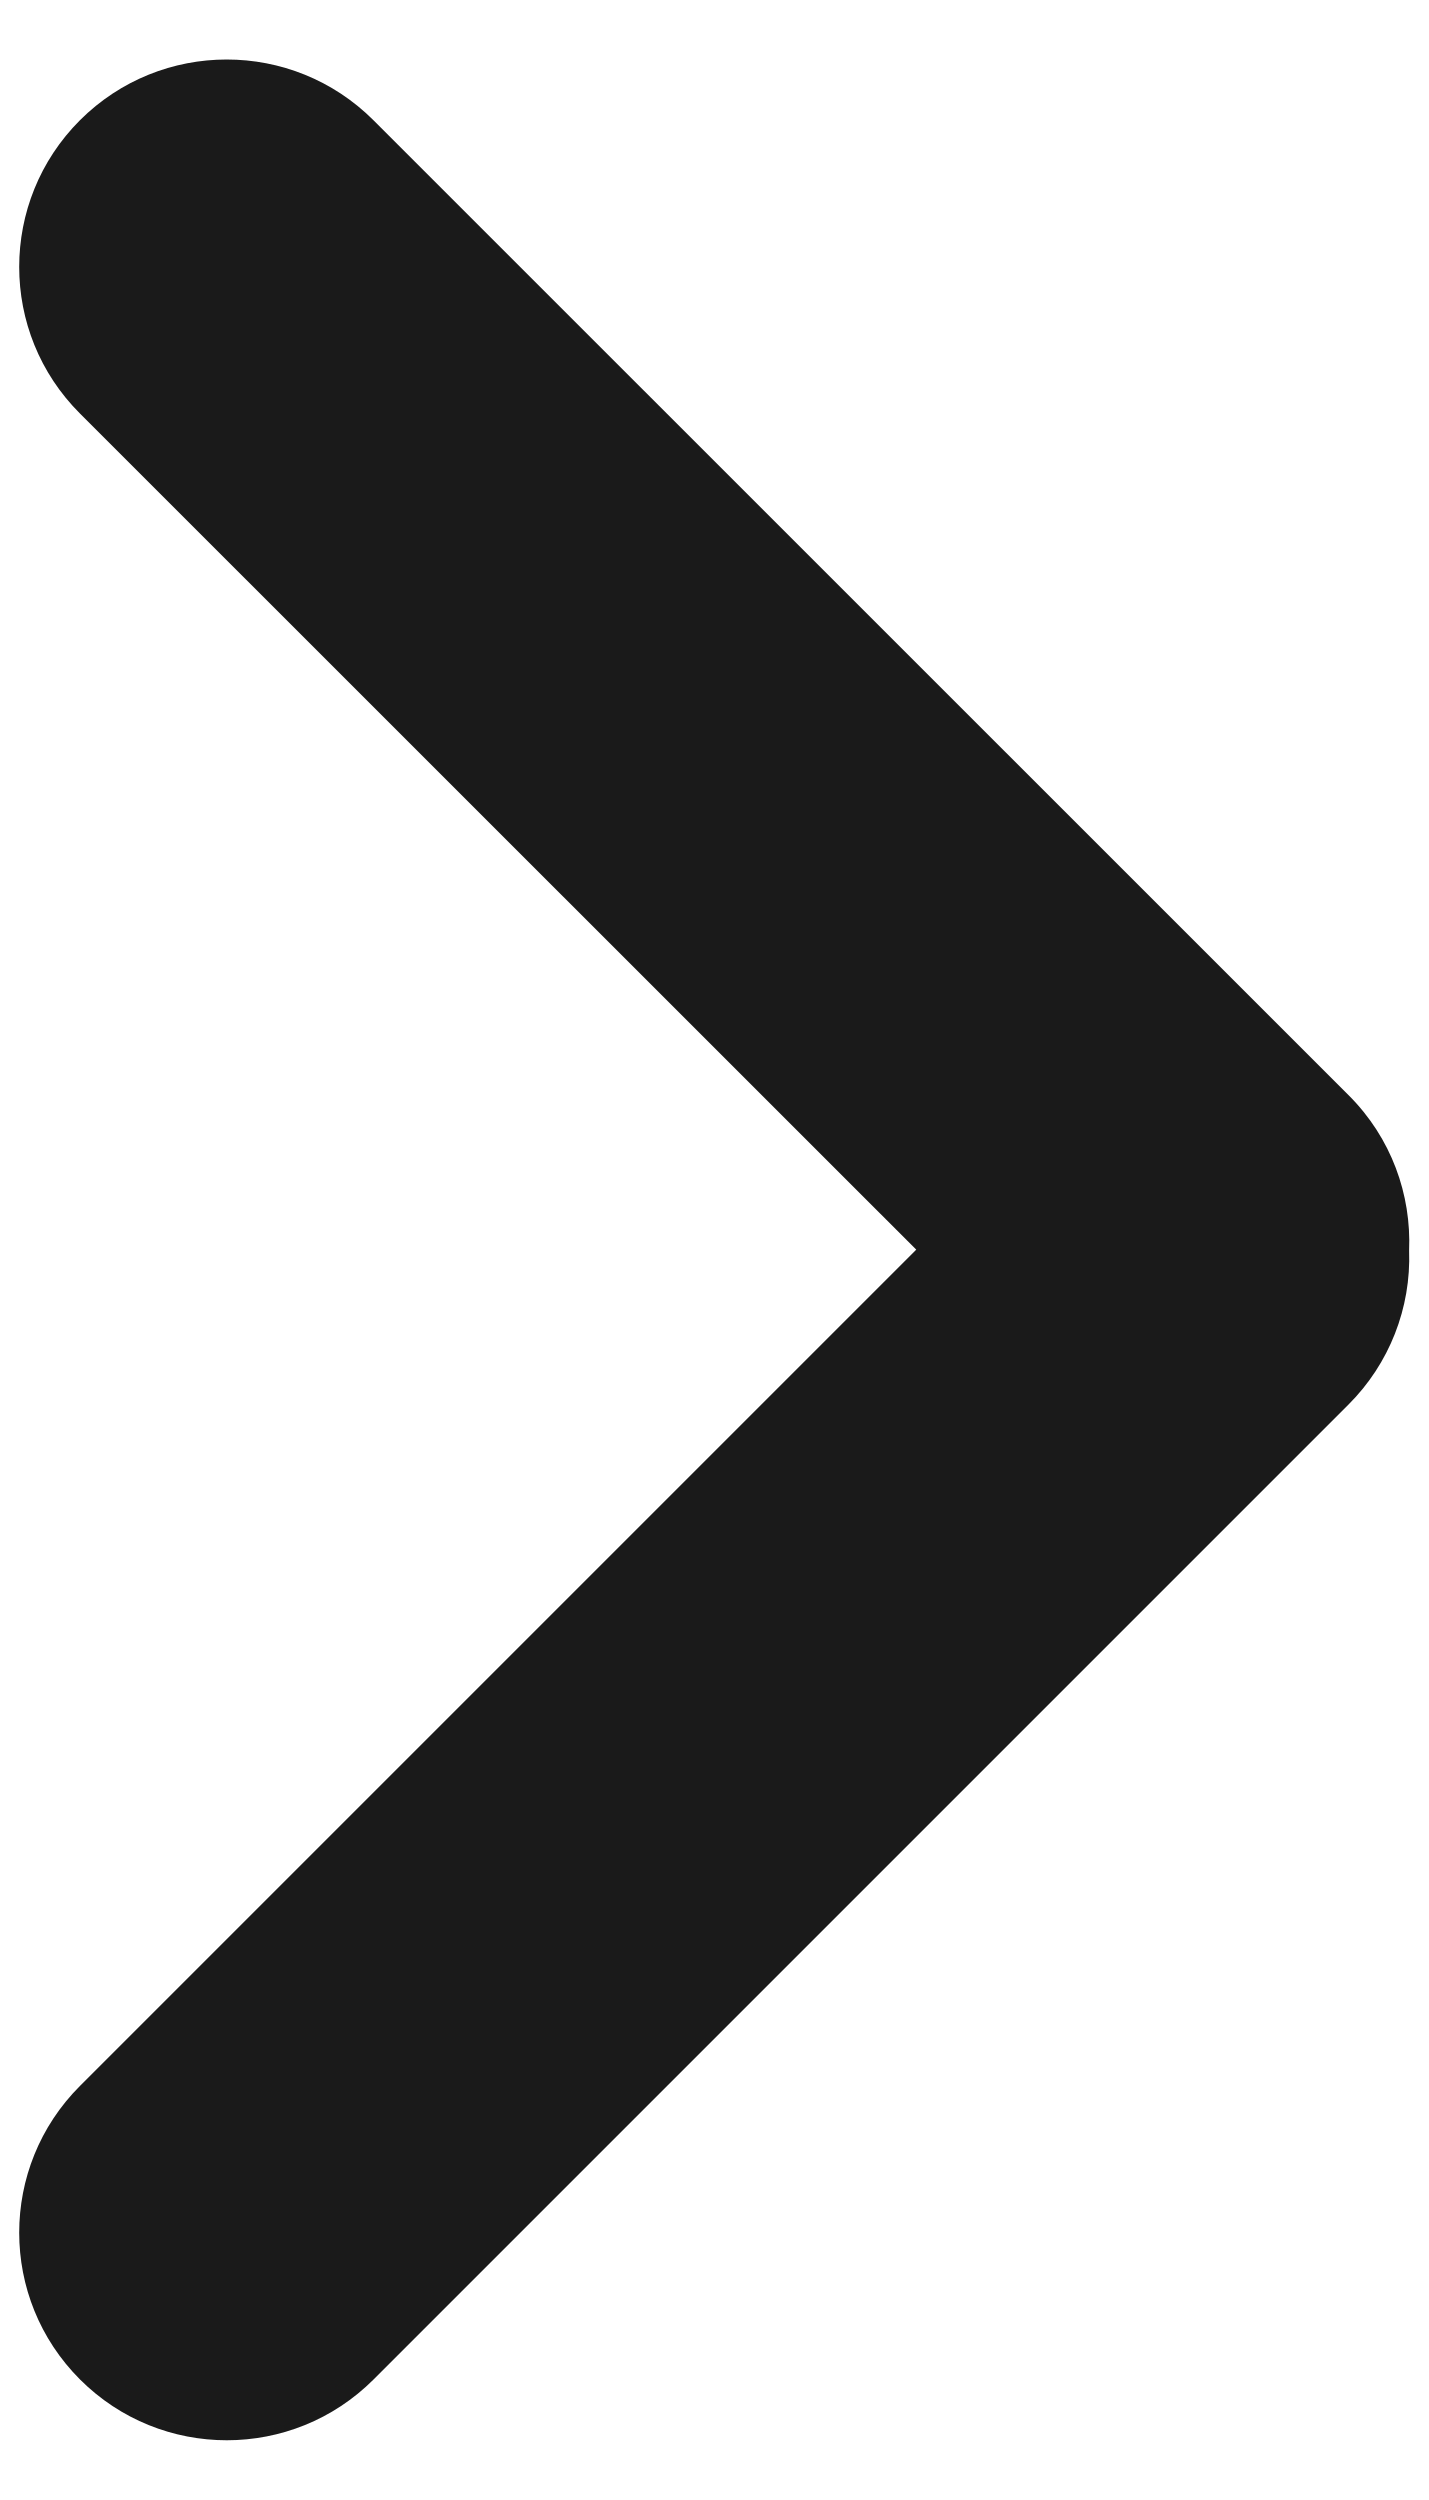
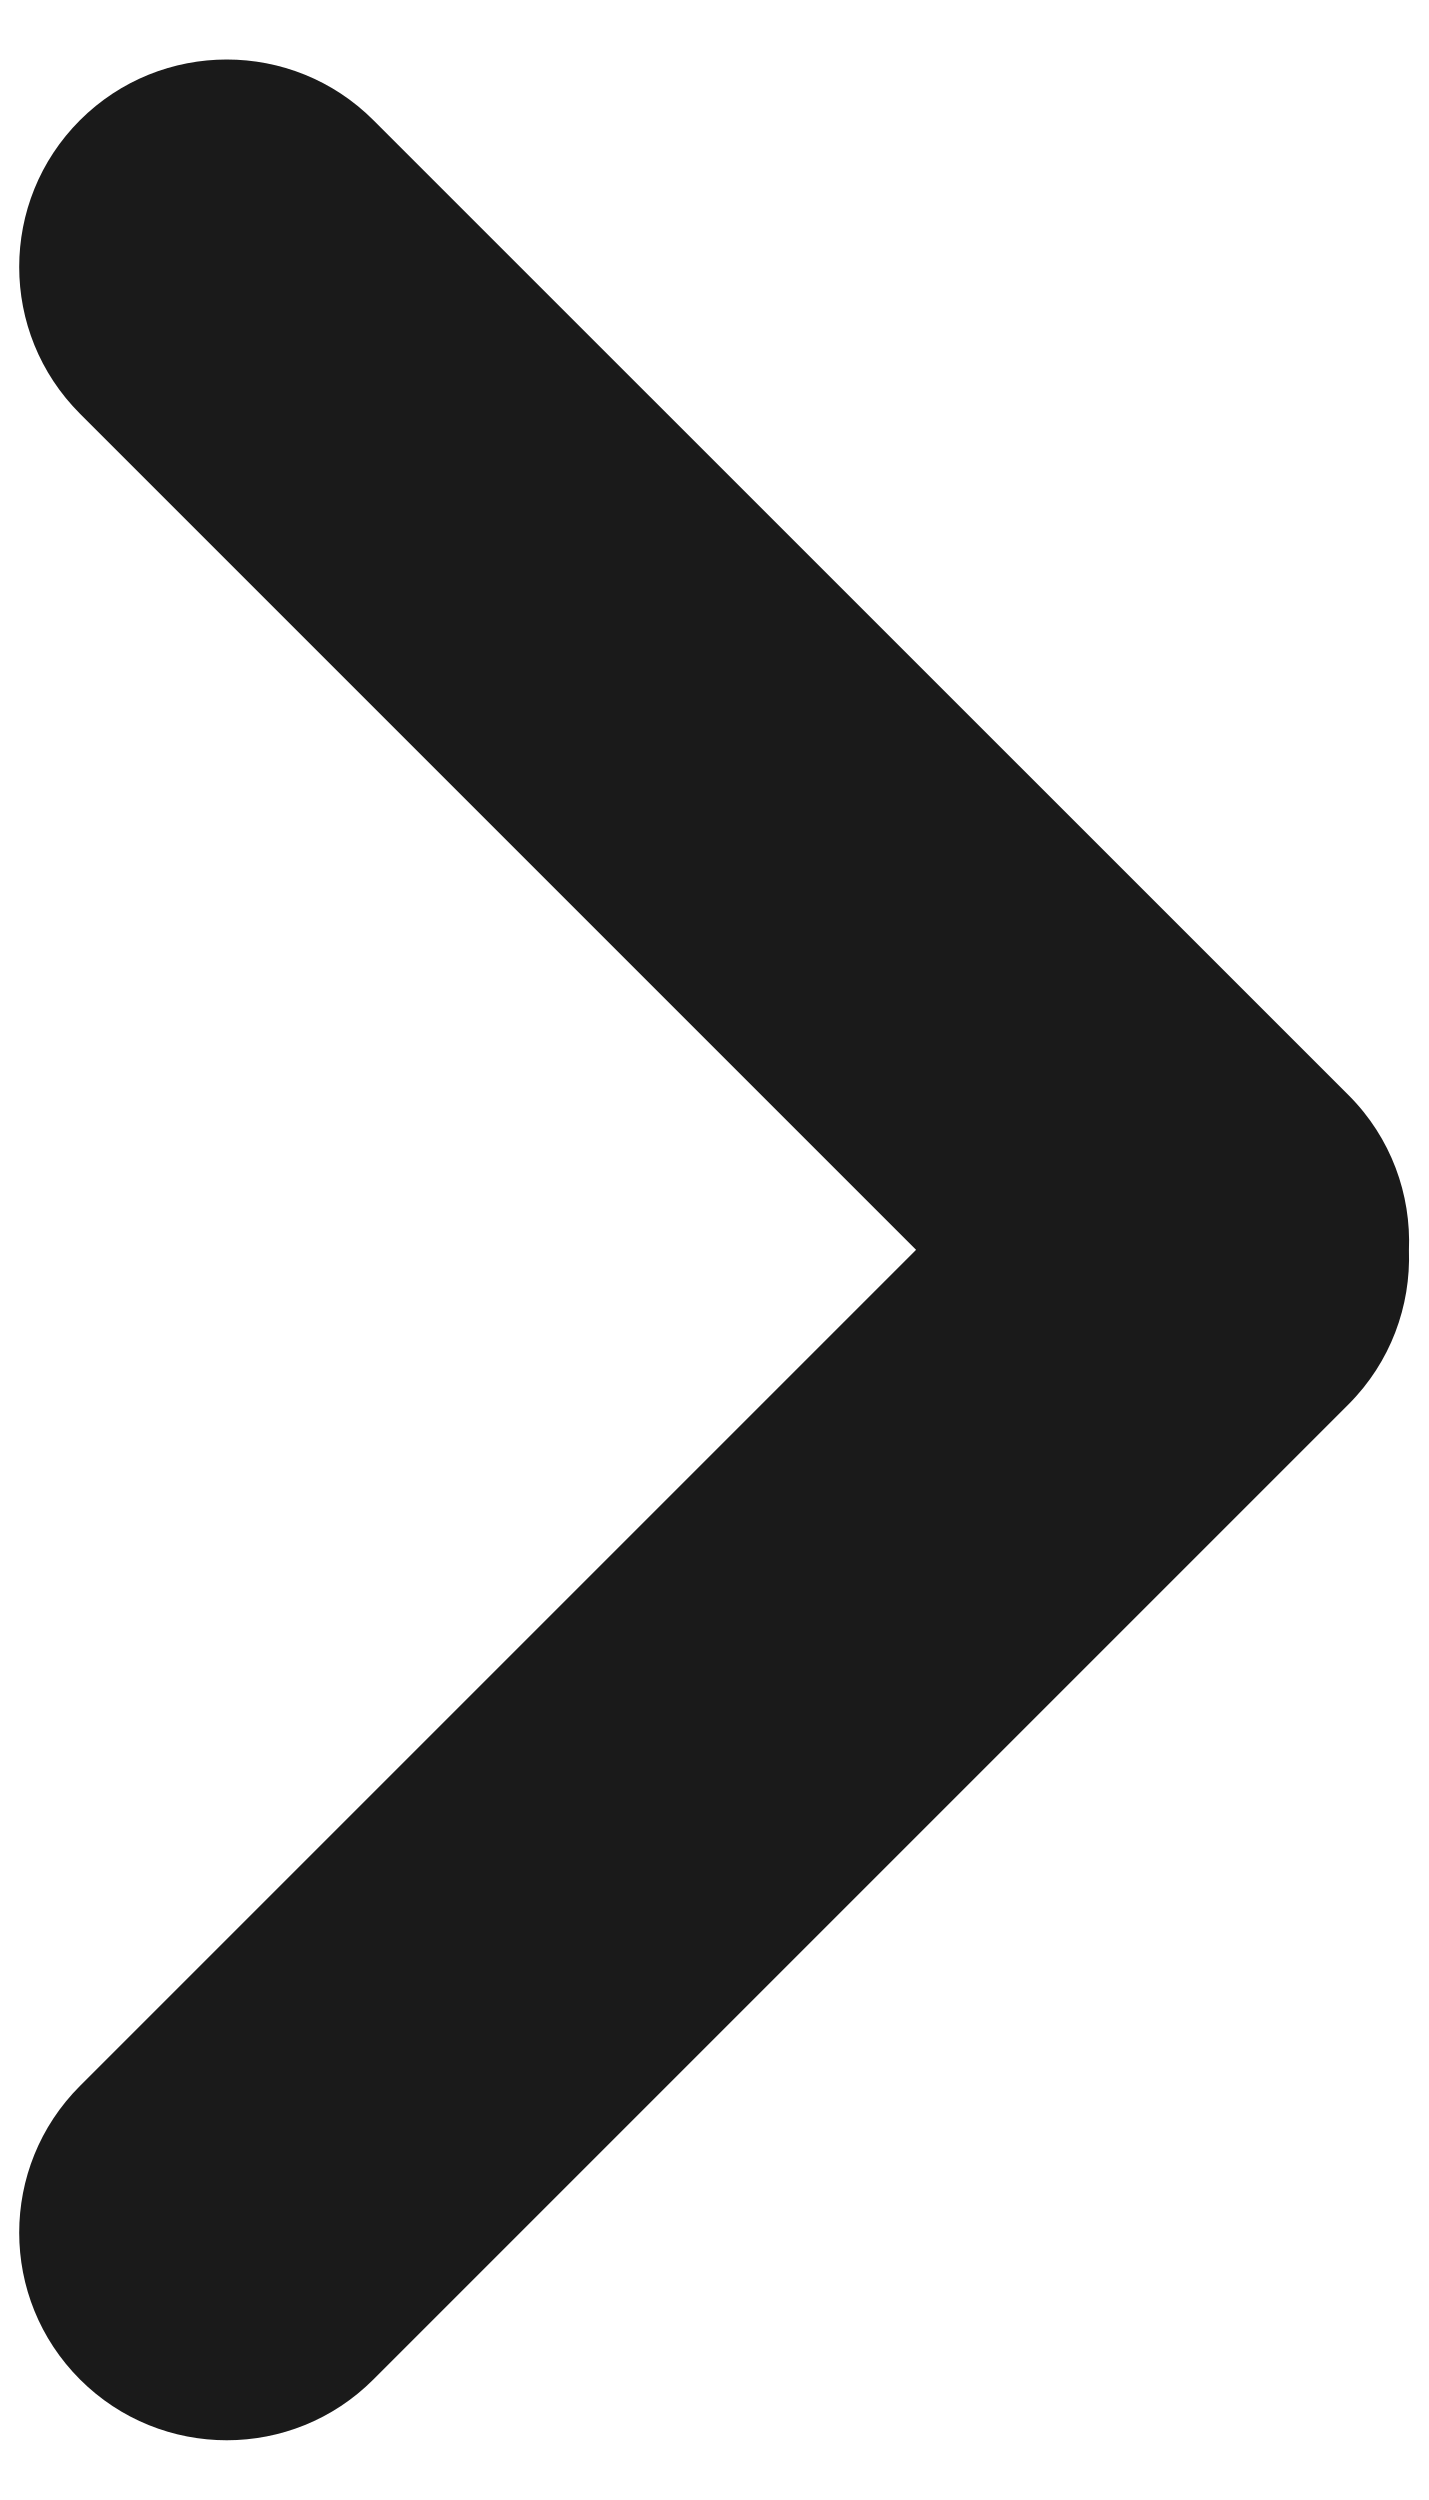
- <svg xmlns="http://www.w3.org/2000/svg" width="8" height="14" fill="none">
-   <path fill="#1A1A1A" d="M2.091.673C1.637.22.902.22.448.673c-.454.454-.454 1.19 0 1.643l4.683 4.682-4.683 4.683c-.454.454-.454 1.19 0 1.644.454.454 1.19.454 1.644 0l5.46-5.46a1.159 1.159 0 0 0 .339-.862c.013-.313-.099-.63-.338-.869l-5.461-5.46Z" />
+ <svg xmlns="http://www.w3.org/2000/svg" width="8" height="14" viewBox="0 0 8 14" fill="none">
+   <path d="M2.091 0.673C1.638 0.22 0.902 0.22 0.448 0.673C-0.006 1.127 -0.006 1.863 0.448 2.317L5.13 6.999L0.448 11.681C-0.006 12.135 -0.006 12.871 0.448 13.325C0.902 13.779 1.638 13.779 2.091 13.325L7.551 7.865C7.788 7.628 7.901 7.313 7.89 7.002C7.903 6.69 7.791 6.372 7.552 6.133L2.091 0.673Z" fill="#1A1A1A" />
</svg>
